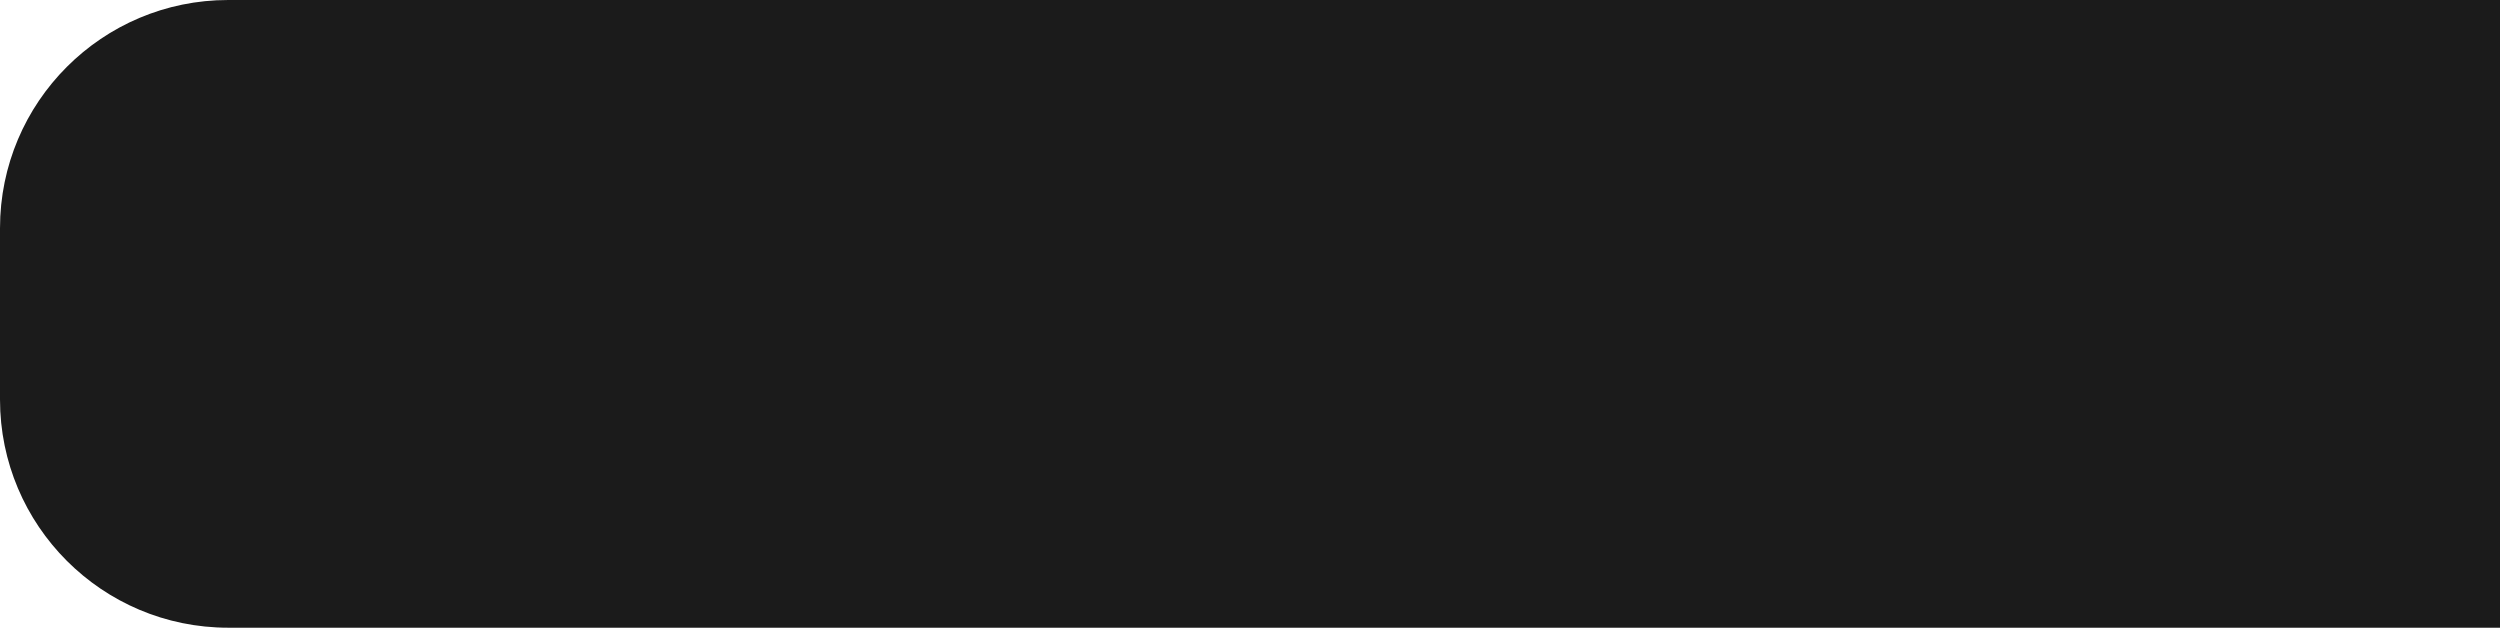
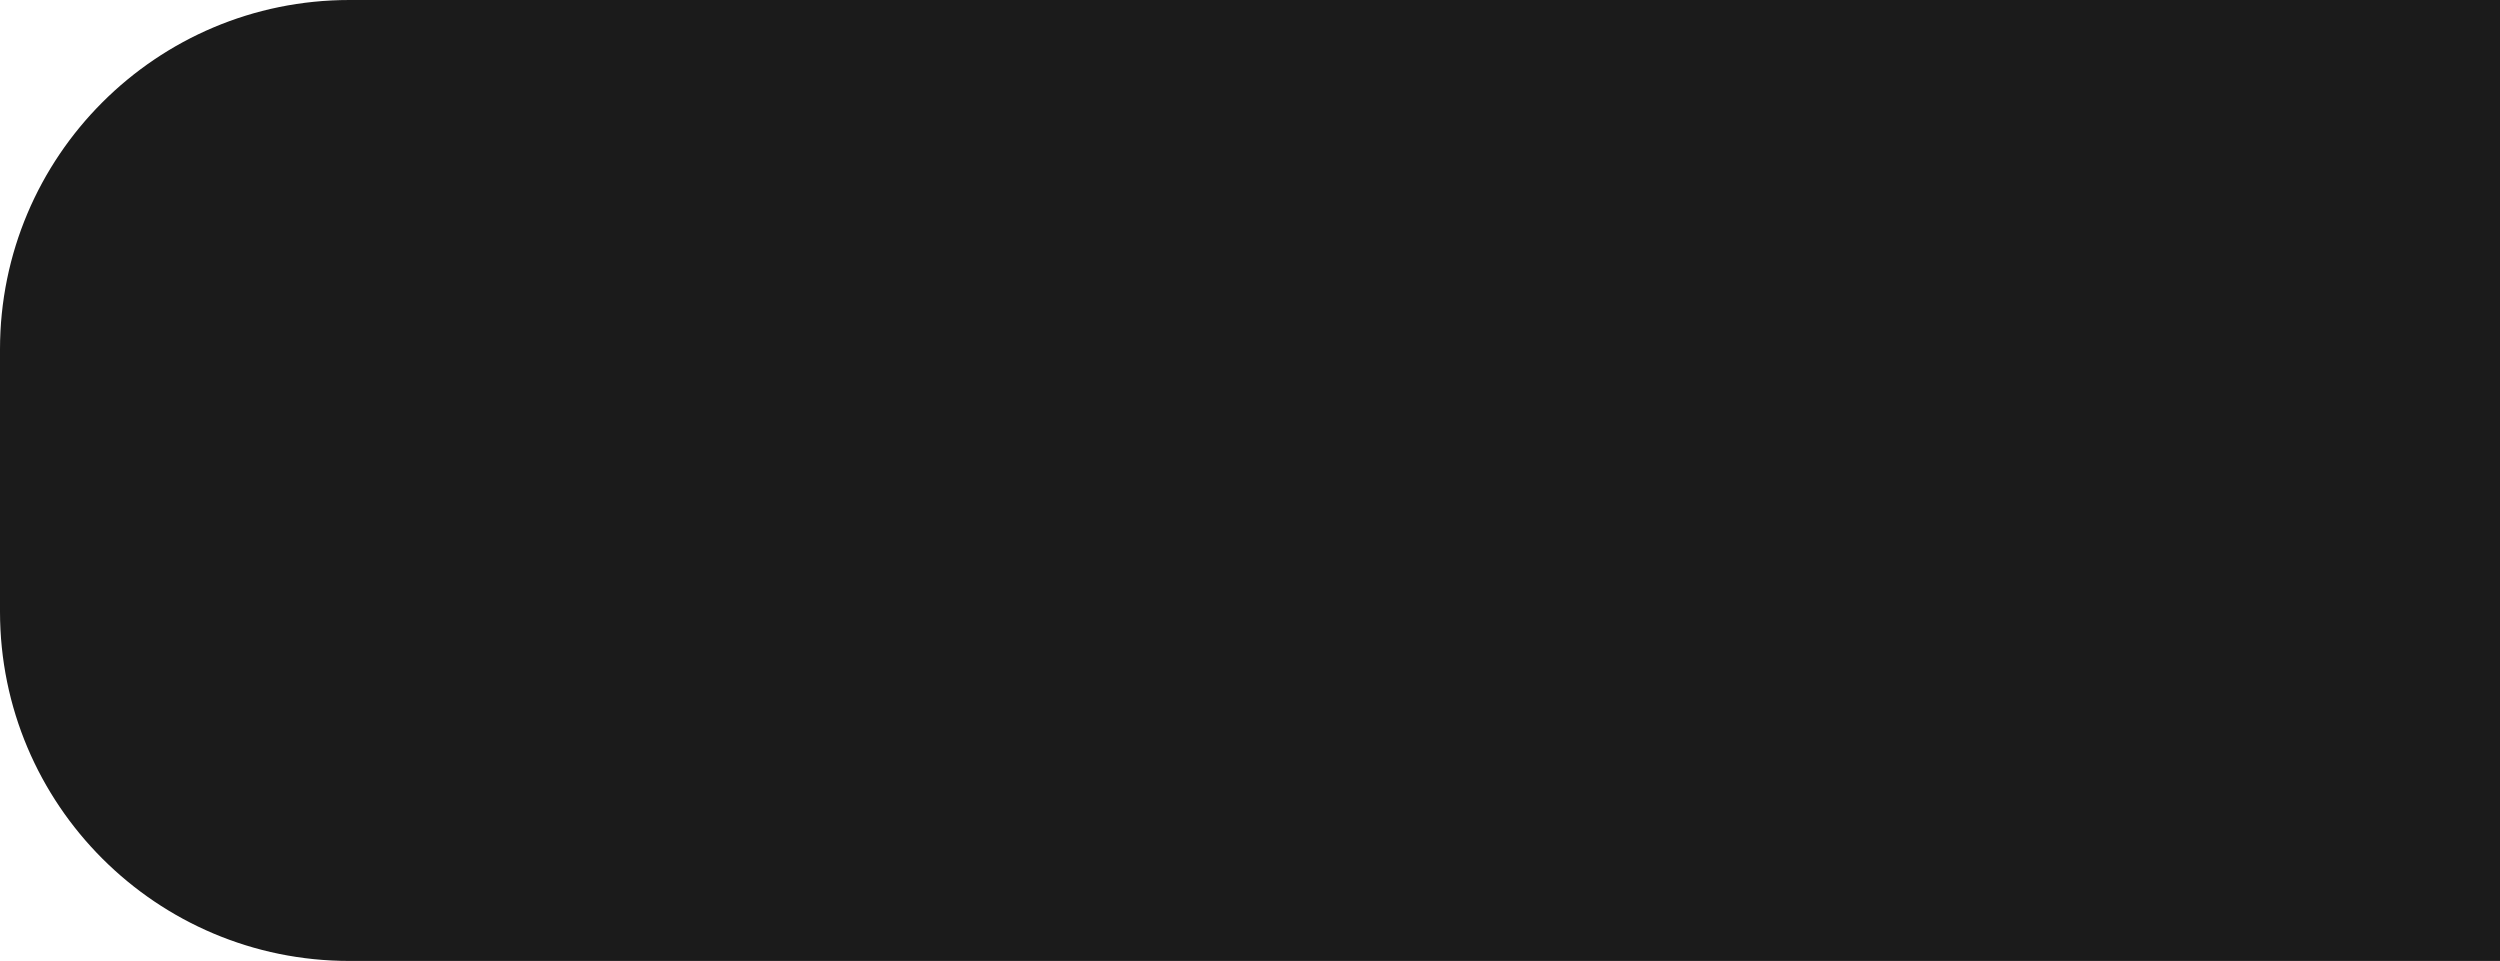
- <svg xmlns="http://www.w3.org/2000/svg" width="350.48" height="88" viewBox="0 0 350.48 88" role="img" aria-label="">
+ <svg xmlns="http://www.w3.org/2000/svg" width="228.94" height="88" viewBox="0 0 228.94 88" role="img" aria-label="">
  <style>text{font-family:G,R,'Google Sans','Segoe UI',Roboto,sans-serif;font-variation-settings:'ROND' 100}
.up{animation:up .8s cubic-bezier(.05,.7,.1,1) both}
.pop{transform-box:fill-box;transform-origin:center;animation:pop .6s cubic-bezier(.34,1.56,.64,1) both}
.fade{animation:fade .9s ease both}
.spin{transform-box:fill-box;transform-origin:center;animation:spin 40s linear infinite}
.spin-r{transform-box:fill-box;transform-origin:center;animation:spin 28s linear infinite reverse}
.bob{transform-box:fill-box;transform-origin:center;animation:bob 7s ease-in-out infinite}
.grow{transform-box:fill-box;transform-origin:left center;animation:grow 1.1s cubic-bezier(.2,0,0,1) both}
.wght{animation:wght 1.6s cubic-bezier(.2,0,0,1) .2s both}
.wave{animation:wave 2.4s linear infinite}
.blink{animation:blink 1s step-end infinite}
@keyframes blink{50%{opacity:0}}
@keyframes up{from{opacity:0;transform:translateY(14px)}to{opacity:1;transform:none}}
@keyframes pop{from{opacity:0;transform:scale(.6)}to{opacity:1;transform:scale(1)}}
@keyframes fade{from{opacity:0}to{opacity:1}}
@keyframes spin{to{transform:rotate(360deg)}}
@keyframes bob{0%,100%{transform:translateY(0) rotate(0)}50%{transform:translateY(-10px) rotate(12deg)}}
@keyframes grow{from{transform:scaleX(0)}to{transform:scaleX(1)}}
@keyframes wght{from{font-variation-settings:'ROND' 100,'wght' 400}to{font-variation-settings:'ROND' 100,'wght' 760}}
@keyframes wave{from{transform:translateX(0)}to{transform:translateX(-48px)}}
@media (prefers-reduced-motion:reduce){*{animation:none!important}}</style>
-   <rect width="390.5" height="88" rx="32" fill="#1b1b1b" />
+   <rect width="268.9" height="88" rx="32" fill="#1b1b1b" />
</svg>
